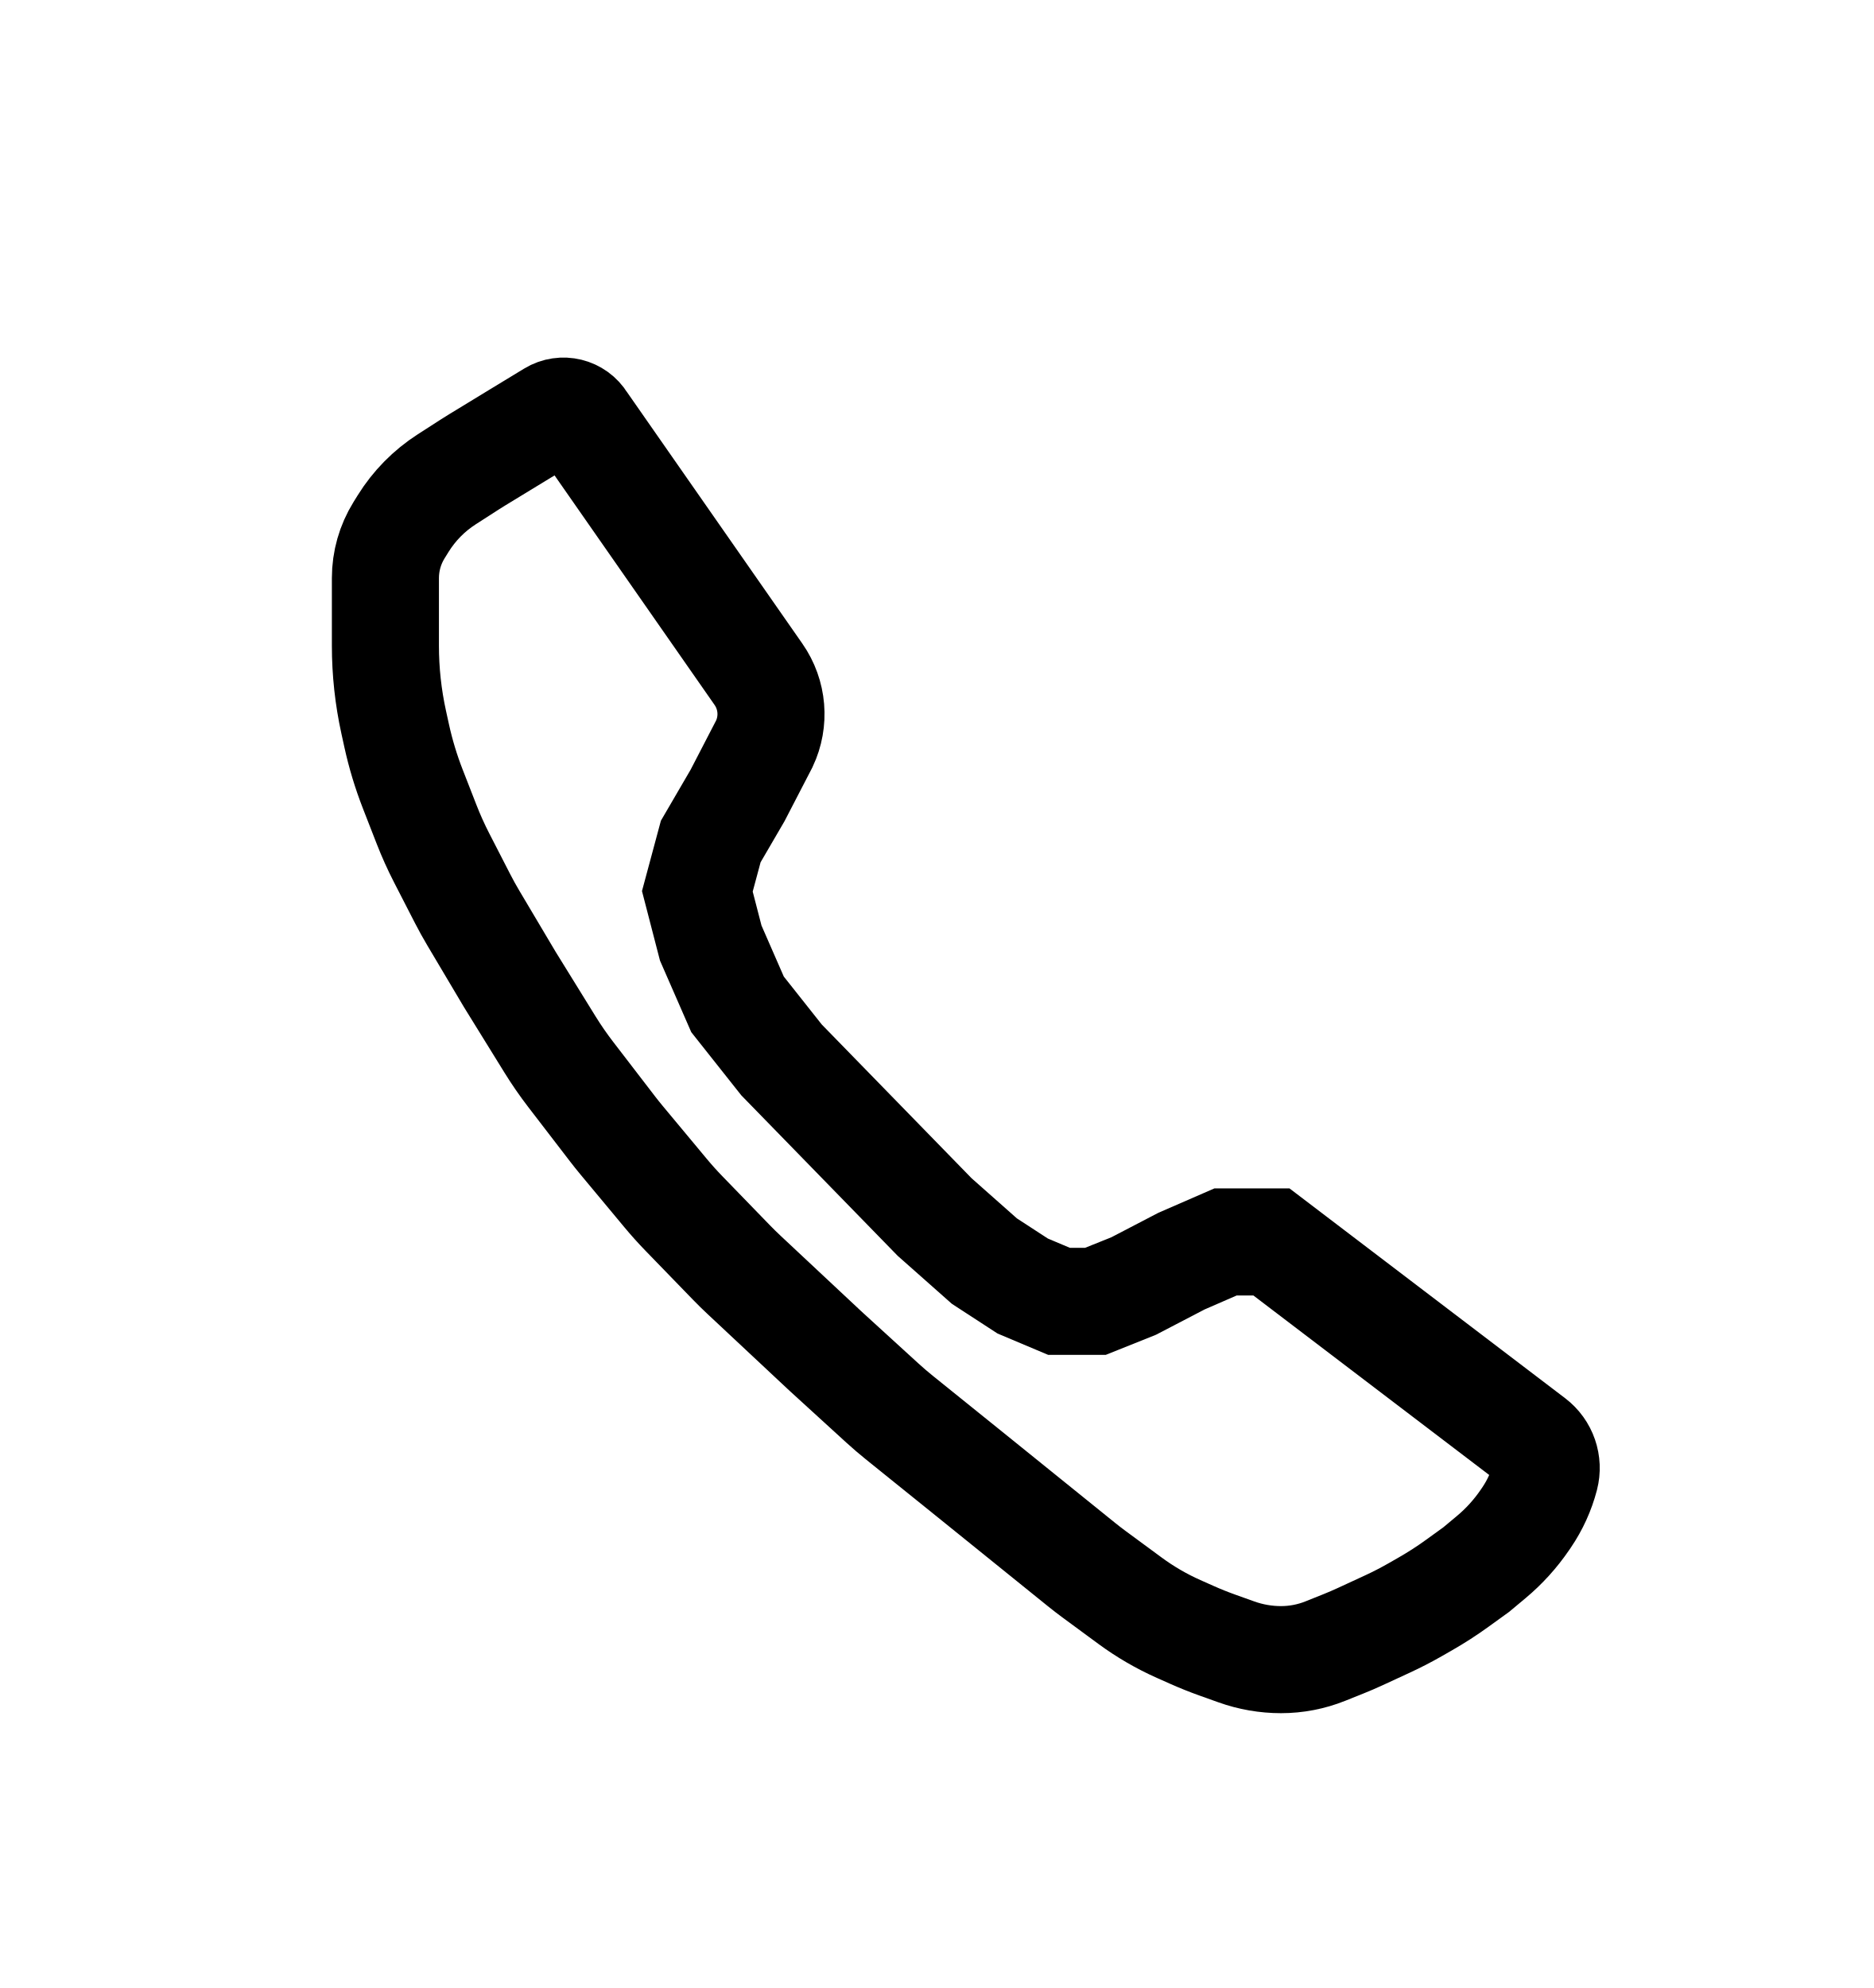
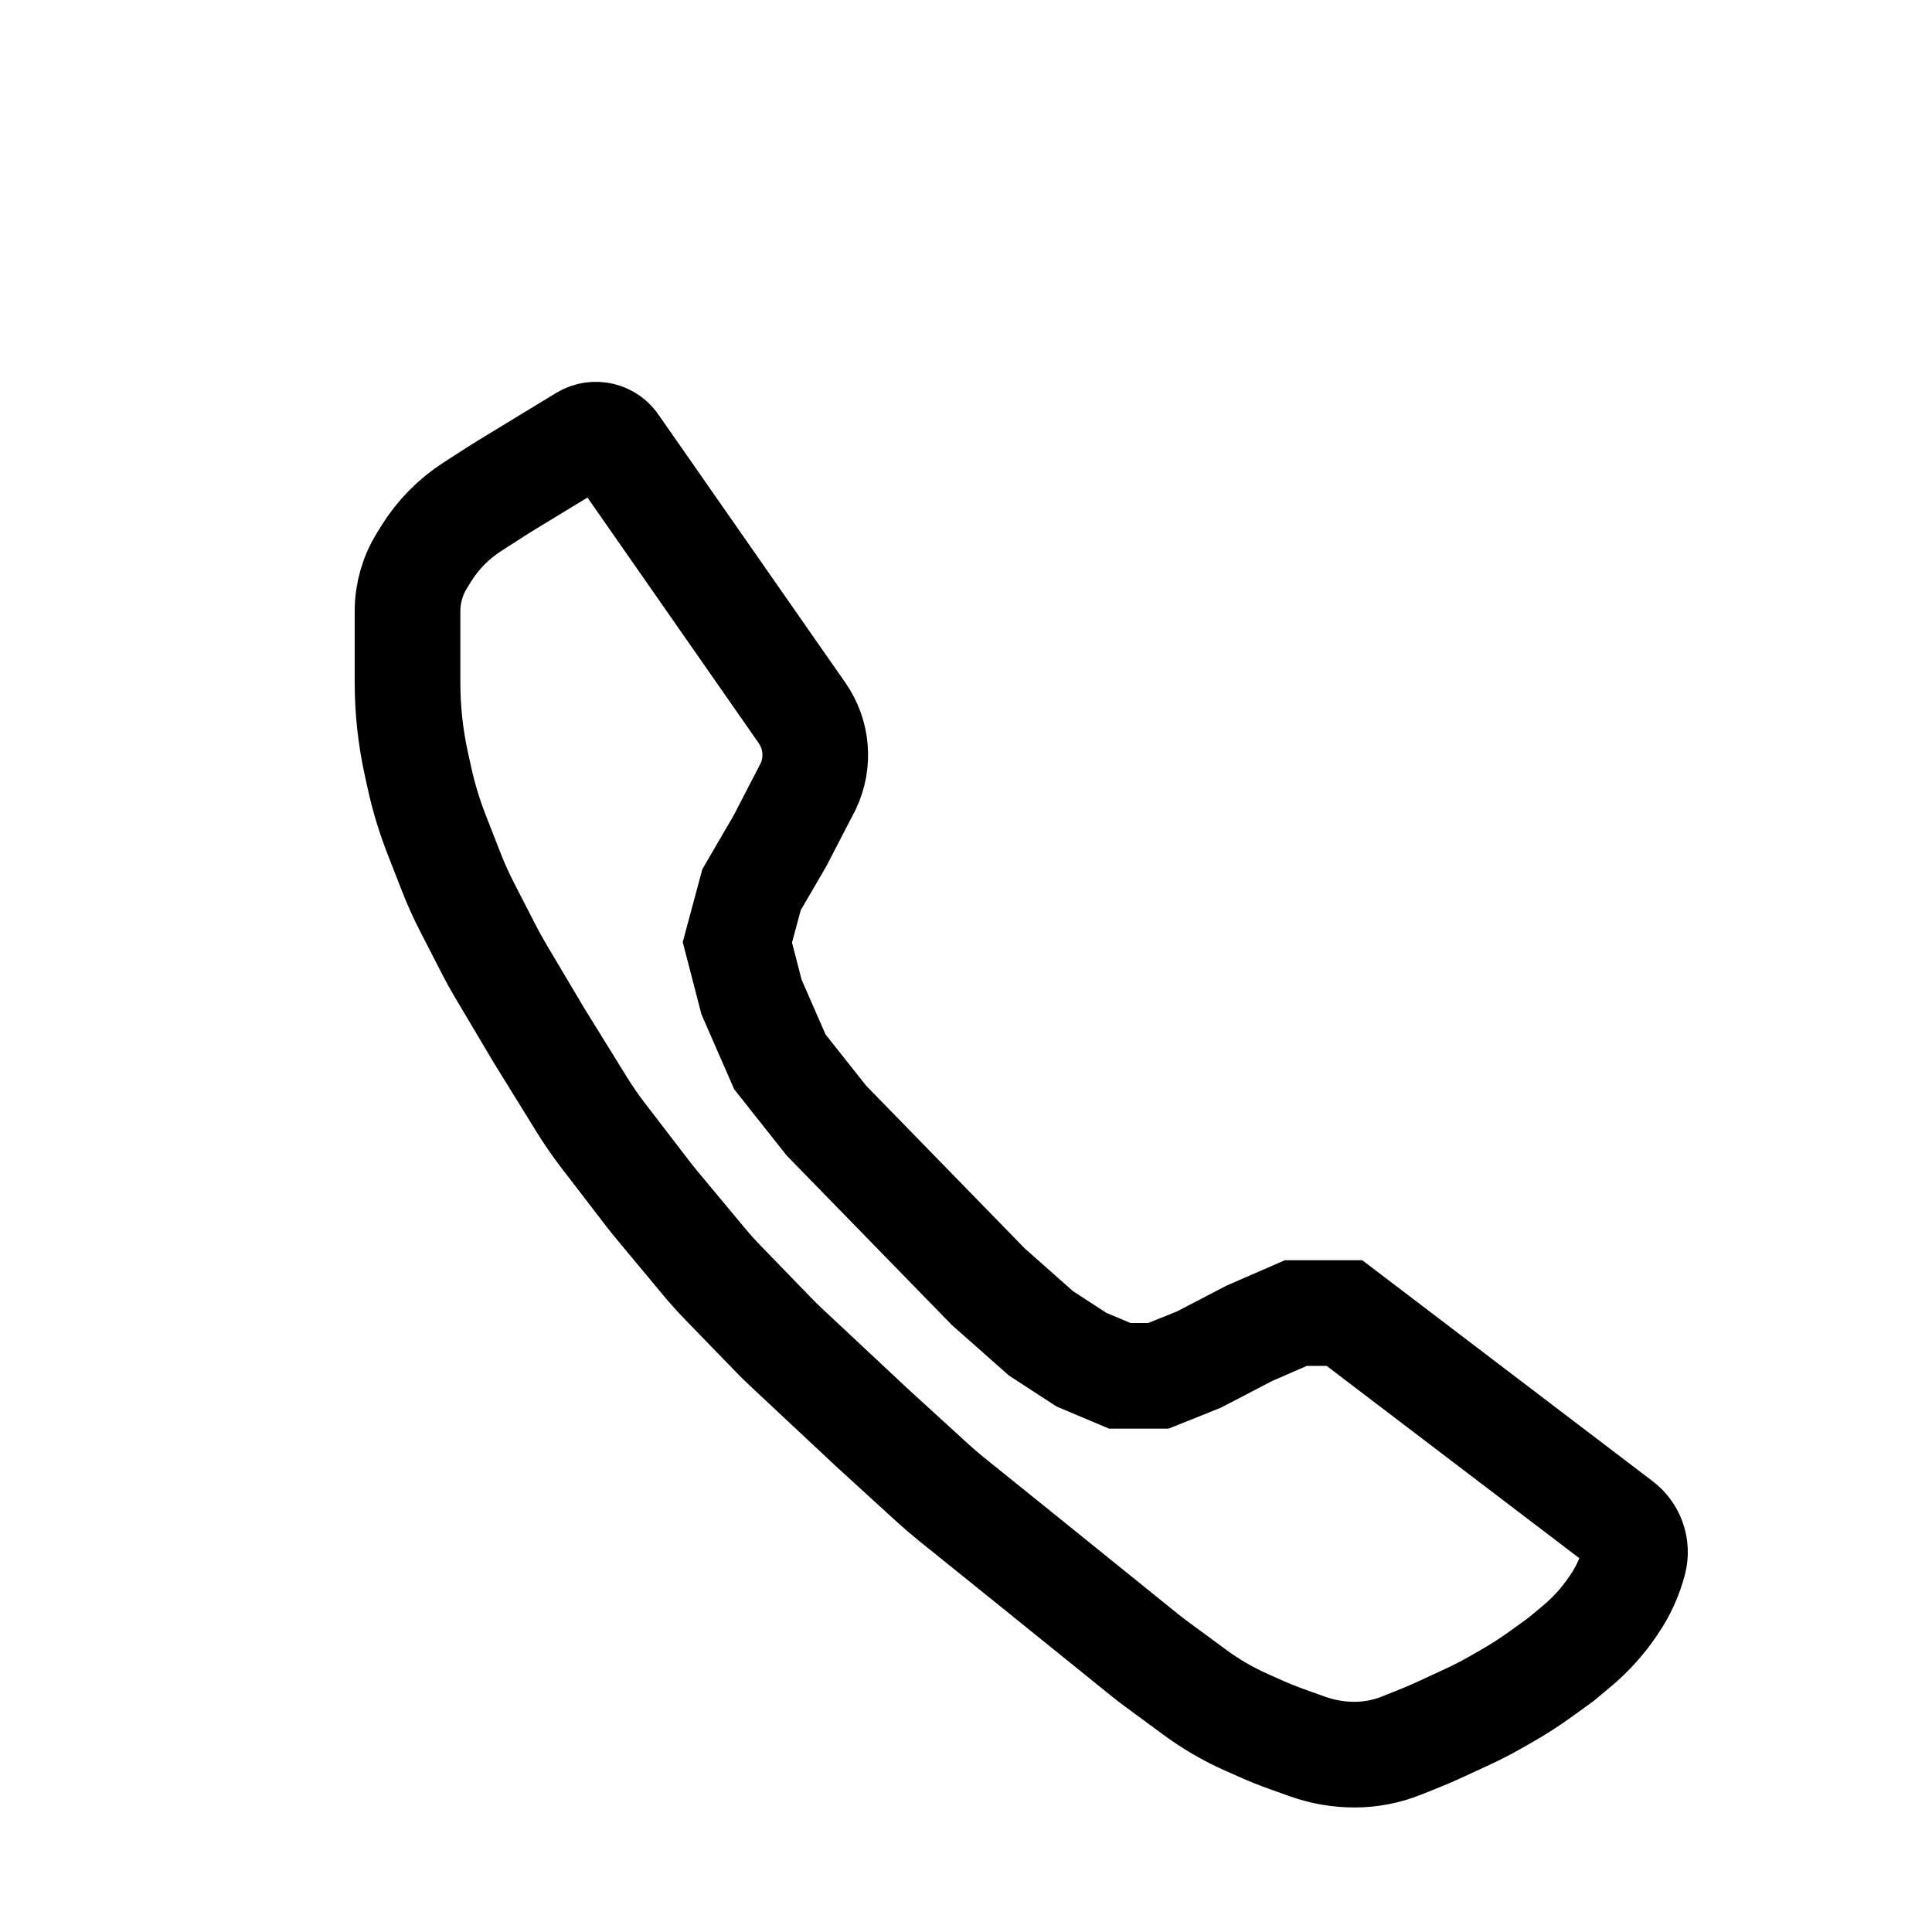
- <svg xmlns="http://www.w3.org/2000/svg" style="     height: inherit;     width: inherit; " viewBox="0 0 525 557" version="1.1" stroke="currentcolor" stroke-width="1" fill="none" fill-rule="evenodd">
-   <path d="M163.236,118.208 L212.554,188.939 C216.545,194.664 217.166,202.087 214.181,208.395 L206.674,222.889 L199.166,235.773 L195.412,249.731 L199.166,264.225 L206.674,281.404 L219.008,296.972 L261.909,340.992 L275.852,353.339 L286.578,360.318 L296.767,364.613 L306.956,364.613 L317.681,360.318 L331.088,353.339 L343.422,347.971 L356.293,347.971 L429.511,403.695 C432.586,406.035 433.953,409.994 432.979,413.733 L432.979,413.733 C431.914,417.818 430.155,421.69 427.779,425.179 L427.348,425.811 C424.68,429.729 421.48,433.257 417.84,436.293 L413.673,439.769 L408.335,443.628 C405.461,445.706 402.478,447.63 399.399,449.391 L396.528,451.034 C394.016,452.47 391.444,453.797 388.817,455.011 L381.174,458.542 C379.602,459.268 378.012,459.954 376.404,460.597 L371.383,462.608 C367.437,464.188 363.225,465 358.974,465 L358.974,465 C354.716,465 350.489,464.267 346.479,462.834 L341.068,460.899 C338.706,460.054 336.376,459.121 334.084,458.101 L330.284,456.411 C325.471,454.27 320.904,451.615 316.662,448.493 L306.609,441.093 C305.41,440.21 304.231,439.301 303.073,438.366 L271.599,412.957 C271.574,412.937 271.55,412.917 271.525,412.898 L251.973,397.144 C250.375,395.856 248.816,394.52 247.3,393.136 L231.801,378.989 C231.495,378.71 231.191,378.429 230.888,378.146 L208.449,357.148 C207.265,356.041 206.109,354.905 204.981,353.741 L191.614,339.954 C189.856,338.142 188.168,336.263 186.553,334.323 L174.137,319.409 C173.305,318.409 172.492,317.392 171.699,316.361 L159.891,300.994 C157.832,298.314 155.91,295.532 154.133,292.658 L142.857,274.425 L132.628,257.202 C131.582,255.443 130.592,253.652 129.656,251.831 L123.759,240.353 C122.192,237.302 120.783,234.172 119.537,230.977 L115.662,221.038 C113.775,216.196 112.267,211.213 111.154,206.136 L110.321,202.337 C108.778,195.302 108,188.12 108,180.918 L108,161.959 C108,157.222 109.323,152.579 111.819,148.553 L112.948,146.732 C116.046,141.736 120.218,137.493 125.161,134.312 L131.636,130.146 C132.324,129.702 133.018,129.268 133.717,128.842 L144.954,121.995 C144.986,121.975 145.019,121.955 145.051,121.936 L154.67,116.09 C157.605,114.306 161.432,115.239 163.216,118.175 C163.223,118.186 163.229,118.197 163.236,118.208 Z" id="Path-8" stroke="#000000" stroke-width="30" />
+ <svg xmlns="http://www.w3.org/2000/svg" style="     height: inherit;     width: inherit; " viewBox="0 0 512 512" version="1.1" stroke="currentcolor" stroke-width="1" fill="none" fill-rule="evenodd">
+   <path d="M163.236,118.208 L212.554,188.939 C216.545,194.664 217.166,202.087 214.181,208.395 L206.674,222.889 L199.166,235.773 L195.412,249.731 L199.166,264.225 L206.674,281.404 L219.008,296.972 L261.909,340.992 L275.852,353.339 L286.578,360.318 L296.767,364.613 L306.956,364.613 L317.681,360.318 L331.088,353.339 L343.422,347.971 L356.293,347.971 L429.511,403.695 C432.586,406.035 433.953,409.994 432.979,413.733 L432.979,413.733 C431.914,417.818 430.155,421.69 427.779,425.179 L427.348,425.811 C424.68,429.729 421.48,433.257 417.84,436.293 L413.673,439.769 L408.335,443.628 C405.461,445.706 402.478,447.63 399.399,449.391 L396.528,451.034 C394.016,452.47 391.444,453.797 388.817,455.011 L381.174,458.542 C379.602,459.268 378.012,459.954 376.404,460.597 L371.383,462.608 C367.437,464.188 363.225,465 358.974,465 L358.974,465 C354.716,465 350.489,464.267 346.479,462.834 L341.068,460.899 C338.706,460.054 336.376,459.121 334.084,458.101 L330.284,456.411 C325.471,454.27 320.904,451.615 316.662,448.493 L306.609,441.093 C305.41,440.21 304.231,439.301 303.073,438.366 L271.599,412.957 C271.574,412.937 271.55,412.917 271.525,412.898 L251.973,397.144 C250.375,395.856 248.816,394.52 247.3,393.136 L231.801,378.989 C231.495,378.71 231.191,378.429 230.888,378.146 L208.449,357.148 C207.265,356.041 206.109,354.905 204.981,353.741 L191.614,339.954 C189.856,338.142 188.168,336.263 186.553,334.323 L174.137,319.409 C173.305,318.409 172.492,317.392 171.699,316.361 L159.891,300.994 C157.832,298.314 155.91,295.532 154.133,292.658 L142.857,274.425 L132.628,257.202 C131.582,255.443 130.592,253.652 129.656,251.831 L123.759,240.353 C122.192,237.302 120.783,234.172 119.537,230.977 L115.662,221.038 C113.775,216.196 112.267,211.213 111.154,206.136 L110.321,202.337 C108.778,195.302 108,188.12 108,180.918 L108,161.959 C108,157.222 109.323,152.579 111.819,148.553 L112.948,146.732 C116.046,141.736 120.218,137.493 125.161,134.312 L131.636,130.146 C132.324,129.702 133.018,129.268 133.717,128.842 L144.954,121.995 C144.986,121.975 145.019,121.955 145.051,121.936 L154.67,116.09 C157.605,114.306 161.432,115.239 163.216,118.175 C163.223,118.186 163.229,118.197 163.236,118.208 Z" id="Path-8" stroke="currentcolor" stroke-width="28" />
</svg>
